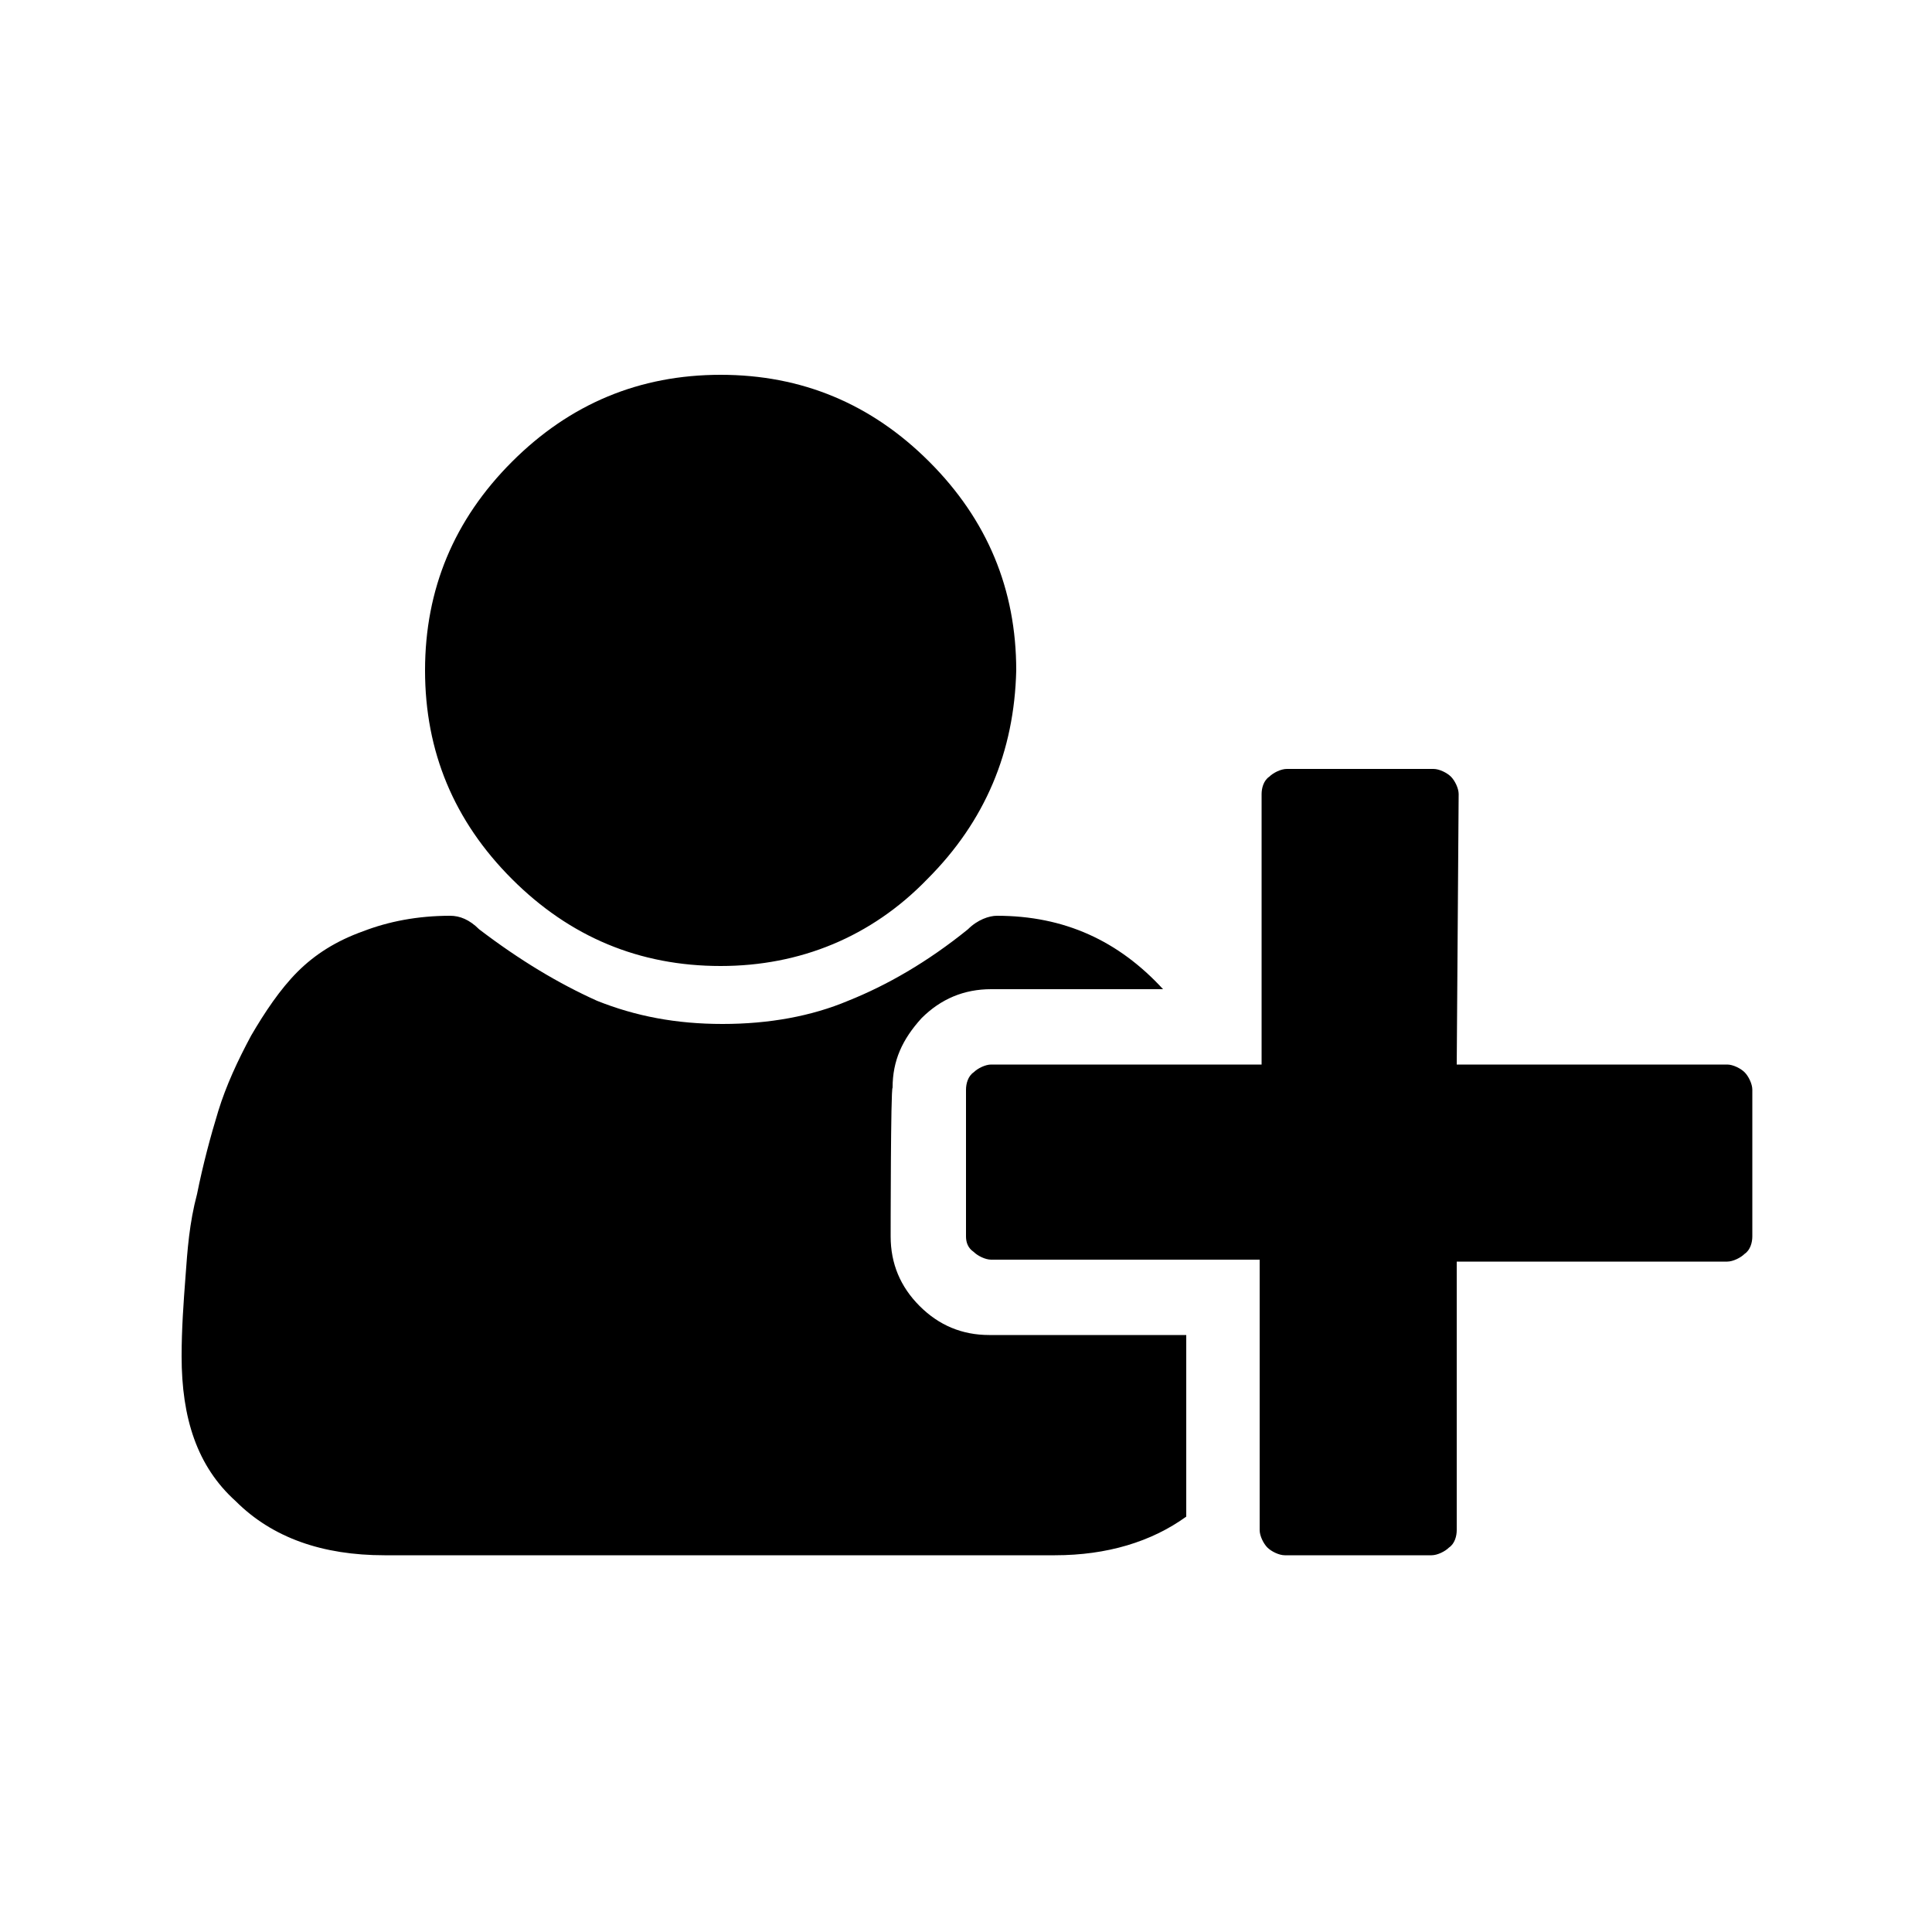
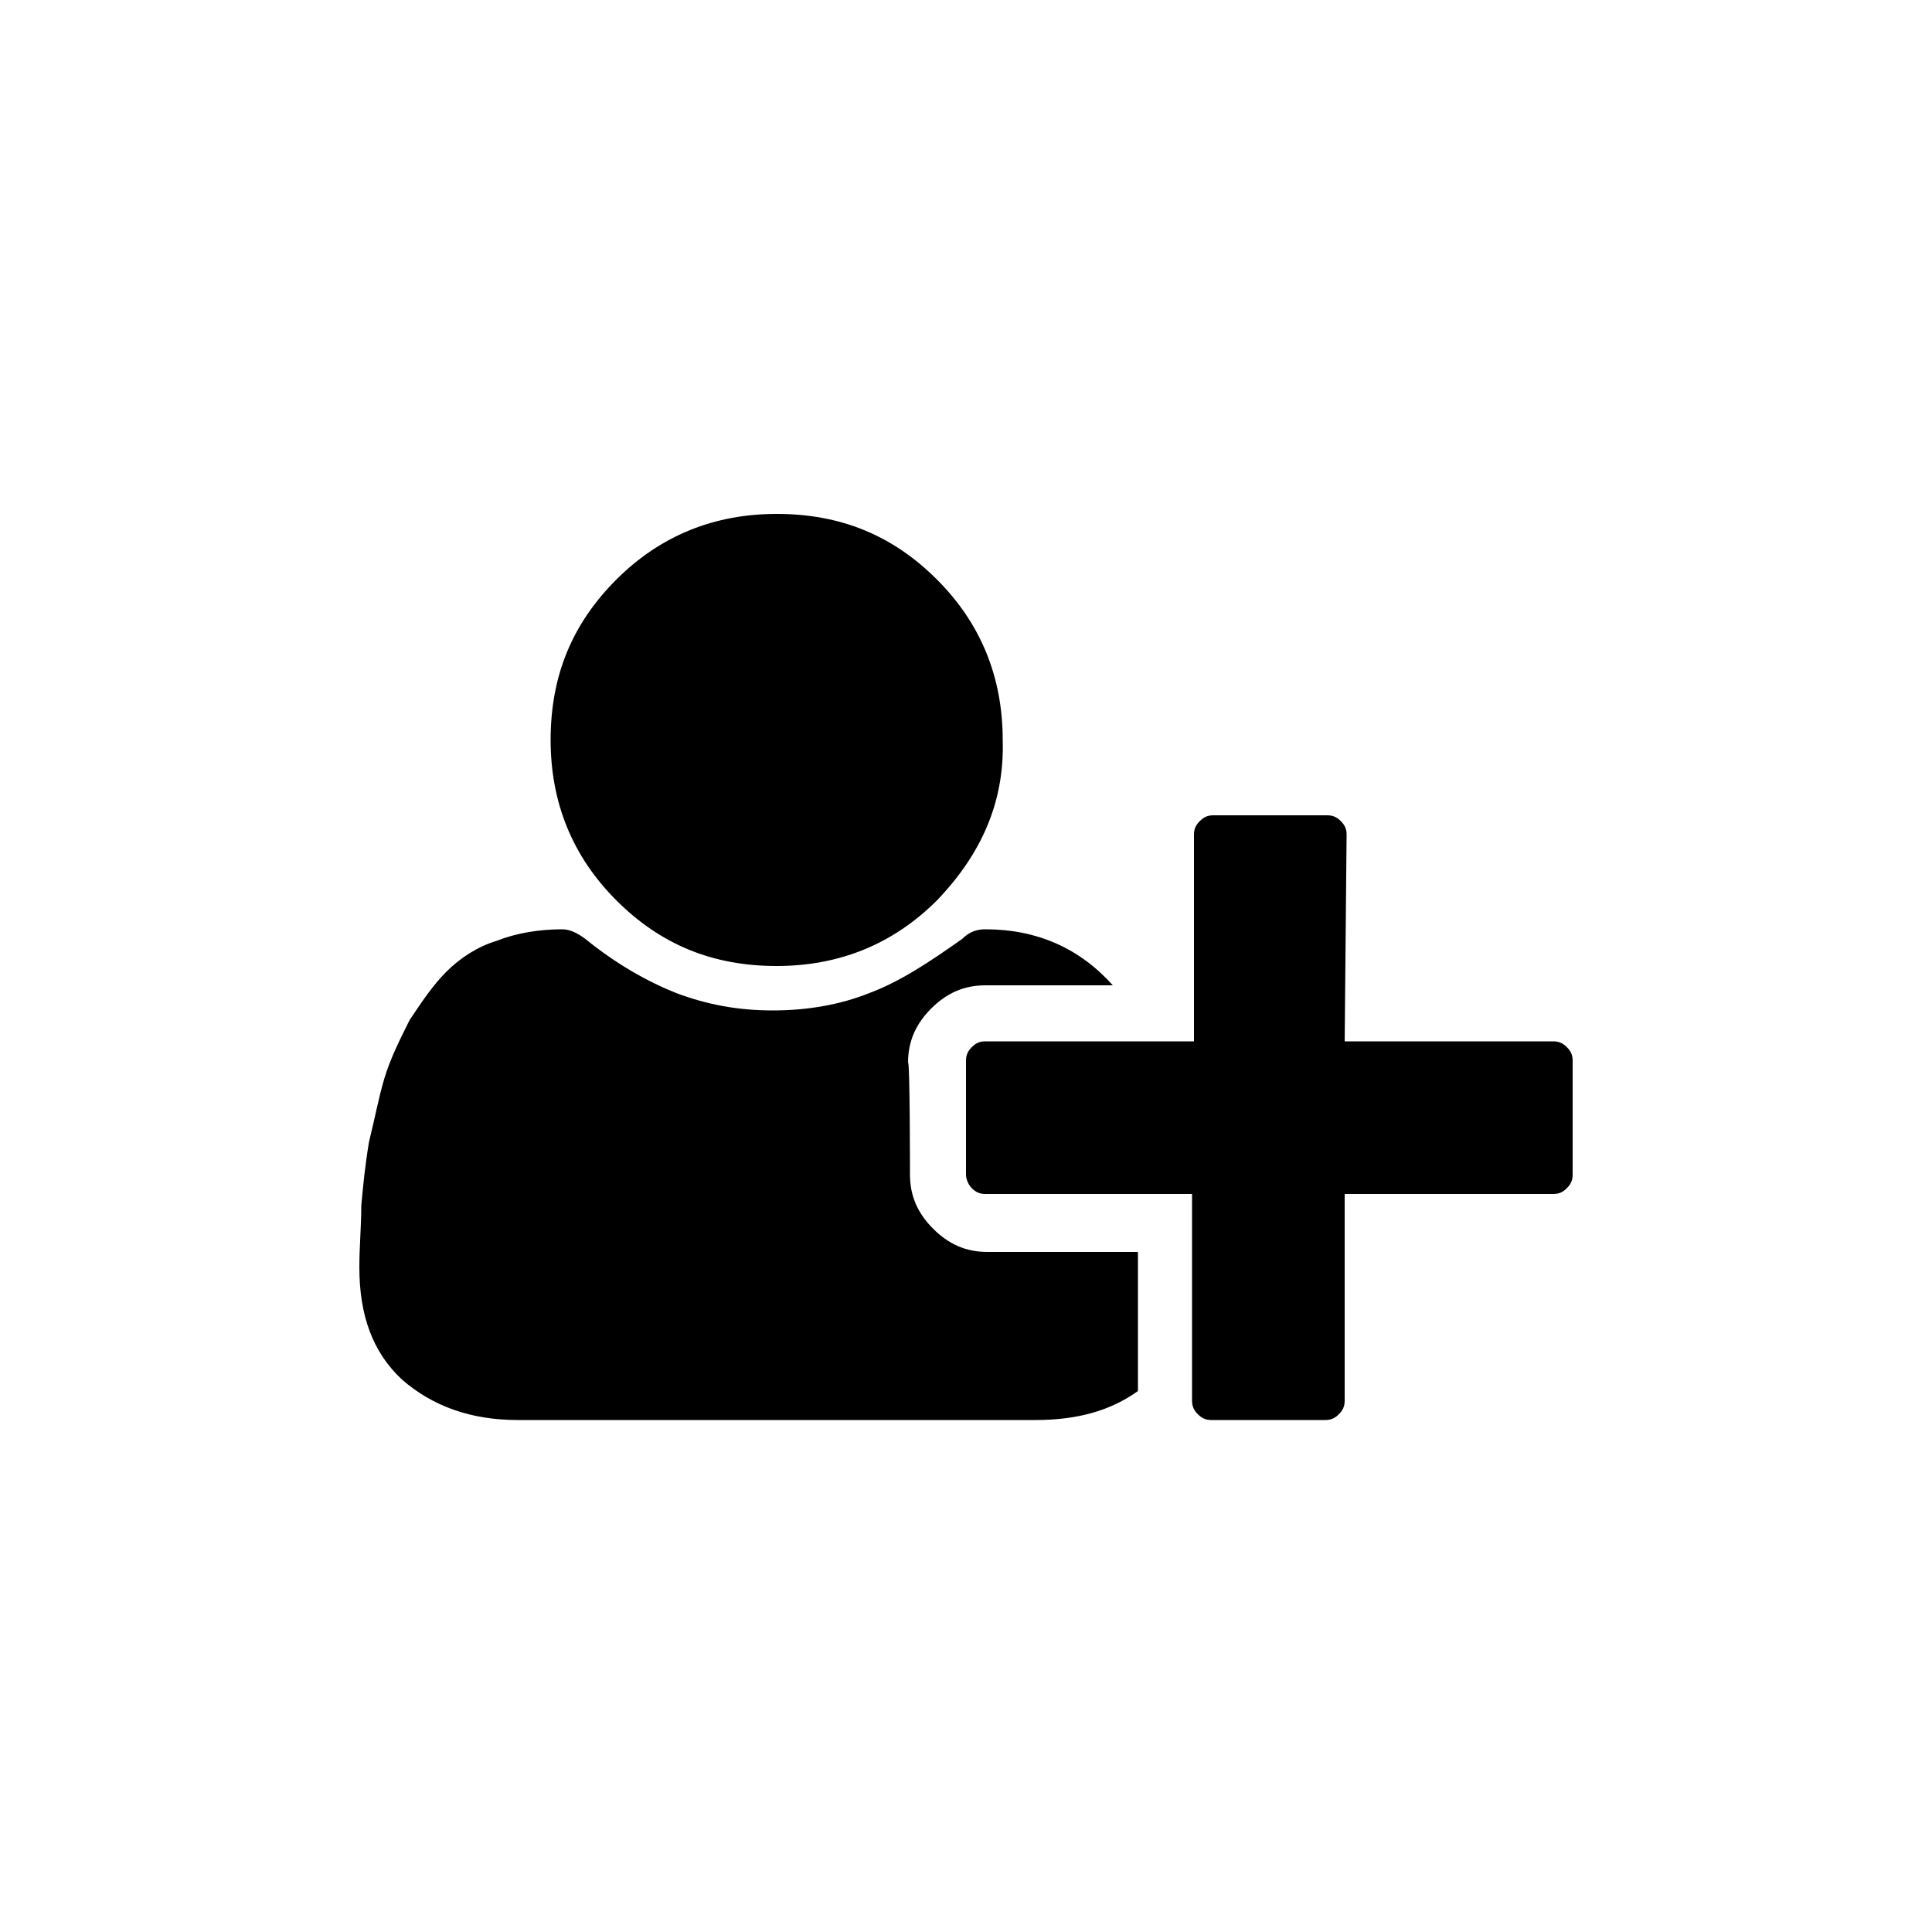
<svg xmlns="http://www.w3.org/2000/svg" version="1.1" id="Layer_1" x="0px" y="0px" viewBox="0 0 100 100" style="enable-background:new 0 0 100 100;" xml:space="preserve">
  <g>
-     <path d="M46.1,64c0,1.4,0.5,2.6,1.5,3.6c1,1,2.2,1.5,3.6,1.5h10.2v9.4c-1.8,1.3-4.1,2-6.8,2H19.9c-3.2,0-5.8-0.9-7.7-2.8   c-2-1.8-2.8-4.3-2.8-7.5c0-1.4,0.1-2.8,0.2-4.1c0.1-1.4,0.2-2.8,0.6-4.3c0.3-1.5,0.7-3,1.1-4.3s1-2.6,1.7-3.9   c0.7-1.2,1.5-2.4,2.4-3.3c0.9-0.9,2-1.6,3.4-2.1c1.3-0.5,2.8-0.8,4.5-0.8c0.5,0,1,0.2,1.5,0.7c2.1,1.6,4.1,2.8,6.1,3.7   c2,0.8,4.1,1.2,6.5,1.2s4.6-0.4,6.5-1.2c2-0.8,4.1-2,6.2-3.7c0.5-0.5,1.1-0.7,1.5-0.7c3.5,0,6.3,1.3,8.6,3.8h-8.9   c-1.4,0-2.6,0.5-3.6,1.5c-1,1.1-1.5,2.2-1.5,3.6C46.1,56.3,46.1,64,46.1,64z M48,45.5c-2.9,3-6.6,4.5-10.7,4.5   c-4.2,0-7.8-1.5-10.8-4.5c-3-3-4.5-6.6-4.5-10.8s1.5-7.8,4.5-10.8s6.6-4.5,10.8-4.5s7.8,1.5,10.8,4.5s4.5,6.6,4.5,10.8   C52.5,38.9,51,42.5,48,45.5z M75.4,55.1h14c0.3,0,0.7,0.2,0.9,0.4c0.2,0.2,0.4,0.6,0.4,0.9v7.6c0,0.3-0.1,0.7-0.4,0.9   c-0.2,0.2-0.6,0.4-0.9,0.4h-14v13.9c0,0.3-0.1,0.7-0.4,0.9c-0.2,0.2-0.6,0.4-0.9,0.4h-7.6c-0.3,0-0.7-0.2-0.9-0.4   c-0.2-0.2-0.4-0.6-0.4-0.9v-14H51.3c-0.3,0-0.7-0.2-0.9-0.4C50.1,64.6,50,64.3,50,64v-7.6c0-0.3,0.1-0.7,0.4-0.9   c0.2-0.2,0.6-0.4,0.9-0.4h14V41.1c0-0.3,0.1-0.7,0.4-0.9c0.2-0.2,0.6-0.4,0.9-0.4h7.6c0.3,0,0.7,0.2,0.9,0.4   c0.2,0.2,0.4,0.6,0.4,0.9L75.4,55.1L75.4,55.1z" />
+     <path d="M47.1,60.8c0,1.1,0.4,2,1.2,2.8c0.8,0.8,1.7,1.2,2.8,1.2h7.8V72c-1.4,1-3.1,1.5-5.3,1.5H26.8c-2.4,0-4.4-0.7-6-2.1   c-1.5-1.4-2.2-3.3-2.2-5.8c0-1.1,0.1-2.1,0.1-3.2c0.1-1.1,0.2-2.1,0.4-3.3c0.3-1.2,0.5-2.3,0.8-3.3s0.8-2,1.3-3   c0.6-0.9,1.2-1.8,1.9-2.5c0.7-0.7,1.6-1.3,2.6-1.6c1-0.4,2.2-0.6,3.4-0.6c0.4,0,0.8,0.2,1.2,0.5c1.6,1.3,3.2,2.2,4.7,2.8   c1.6,0.6,3.2,0.9,5,0.9c1.8,0,3.5-0.3,5-0.9c1.6-0.6,3.1-1.6,4.8-2.8c0.4-0.4,0.8-0.5,1.2-0.5c2.7,0,4.9,1,6.6,2.9H51   c-1.1,0-2,0.4-2.8,1.2c-0.8,0.8-1.2,1.7-1.2,2.8C47.1,54.9,47.1,60.8,47.1,60.8z M48.5,46.6c-2.3,2.3-5.1,3.4-8.3,3.4   c-3.3,0-6-1.1-8.3-3.4c-2.3-2.3-3.4-5.1-3.4-8.3c0-3.3,1.1-6,3.4-8.3s5.1-3.4,8.3-3.4c3.3,0,6,1.1,8.3,3.4c2.3,2.3,3.4,5.1,3.4,8.3   C52,41.5,50.8,44.2,48.5,46.6z M69.6,53.9h10.8c0.3,0,0.5,0.1,0.7,0.3c0.2,0.2,0.3,0.4,0.3,0.7v5.9c0,0.3-0.1,0.5-0.3,0.7   c-0.2,0.2-0.4,0.3-0.7,0.3H69.6v10.7c0,0.3-0.1,0.5-0.3,0.7c-0.2,0.2-0.4,0.3-0.7,0.3h-5.9c-0.3,0-0.5-0.1-0.7-0.3   c-0.2-0.2-0.3-0.4-0.3-0.7V61.8H51c-0.3,0-0.5-0.1-0.7-0.3C50.1,61.3,50,61,50,60.8v-5.9c0-0.3,0.1-0.5,0.3-0.7   c0.2-0.2,0.4-0.3,0.7-0.3h10.8V43.2c0-0.3,0.1-0.5,0.3-0.7c0.2-0.2,0.4-0.3,0.7-0.3h5.9c0.3,0,0.5,0.1,0.7,0.3   c0.2,0.2,0.3,0.4,0.3,0.7L69.6,53.9L69.6,53.9z" />
  </g>
</svg>
